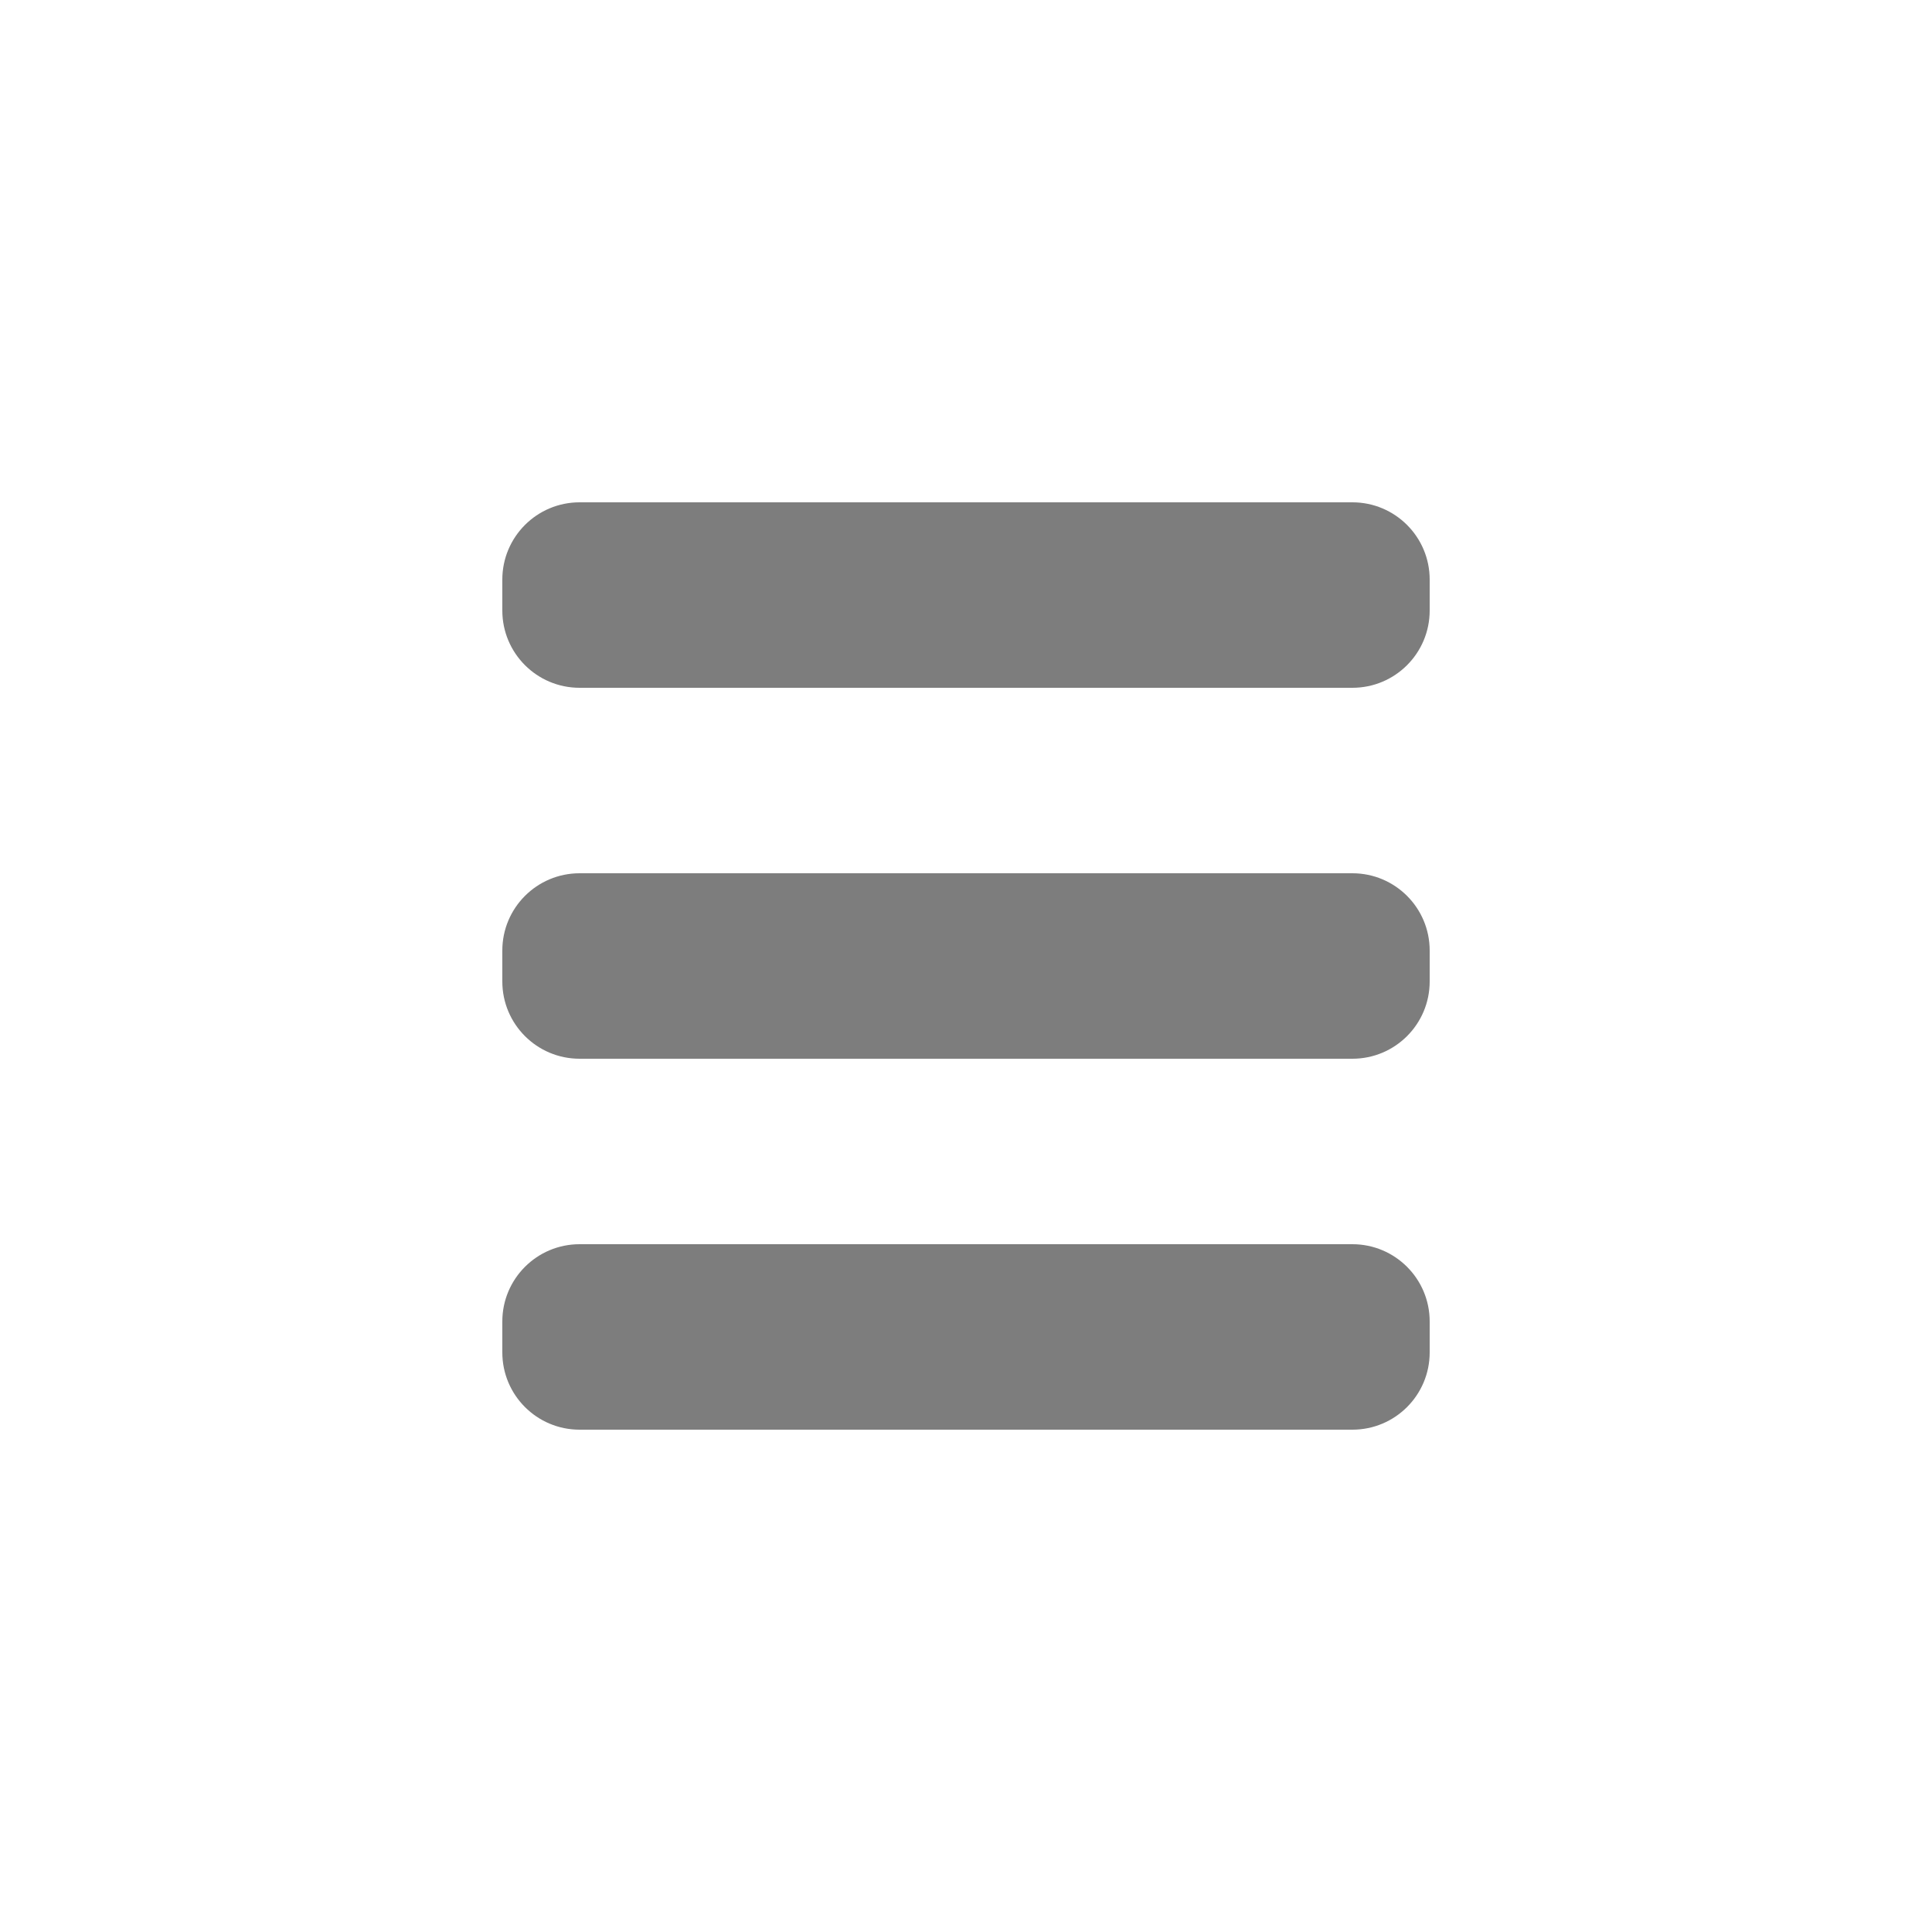
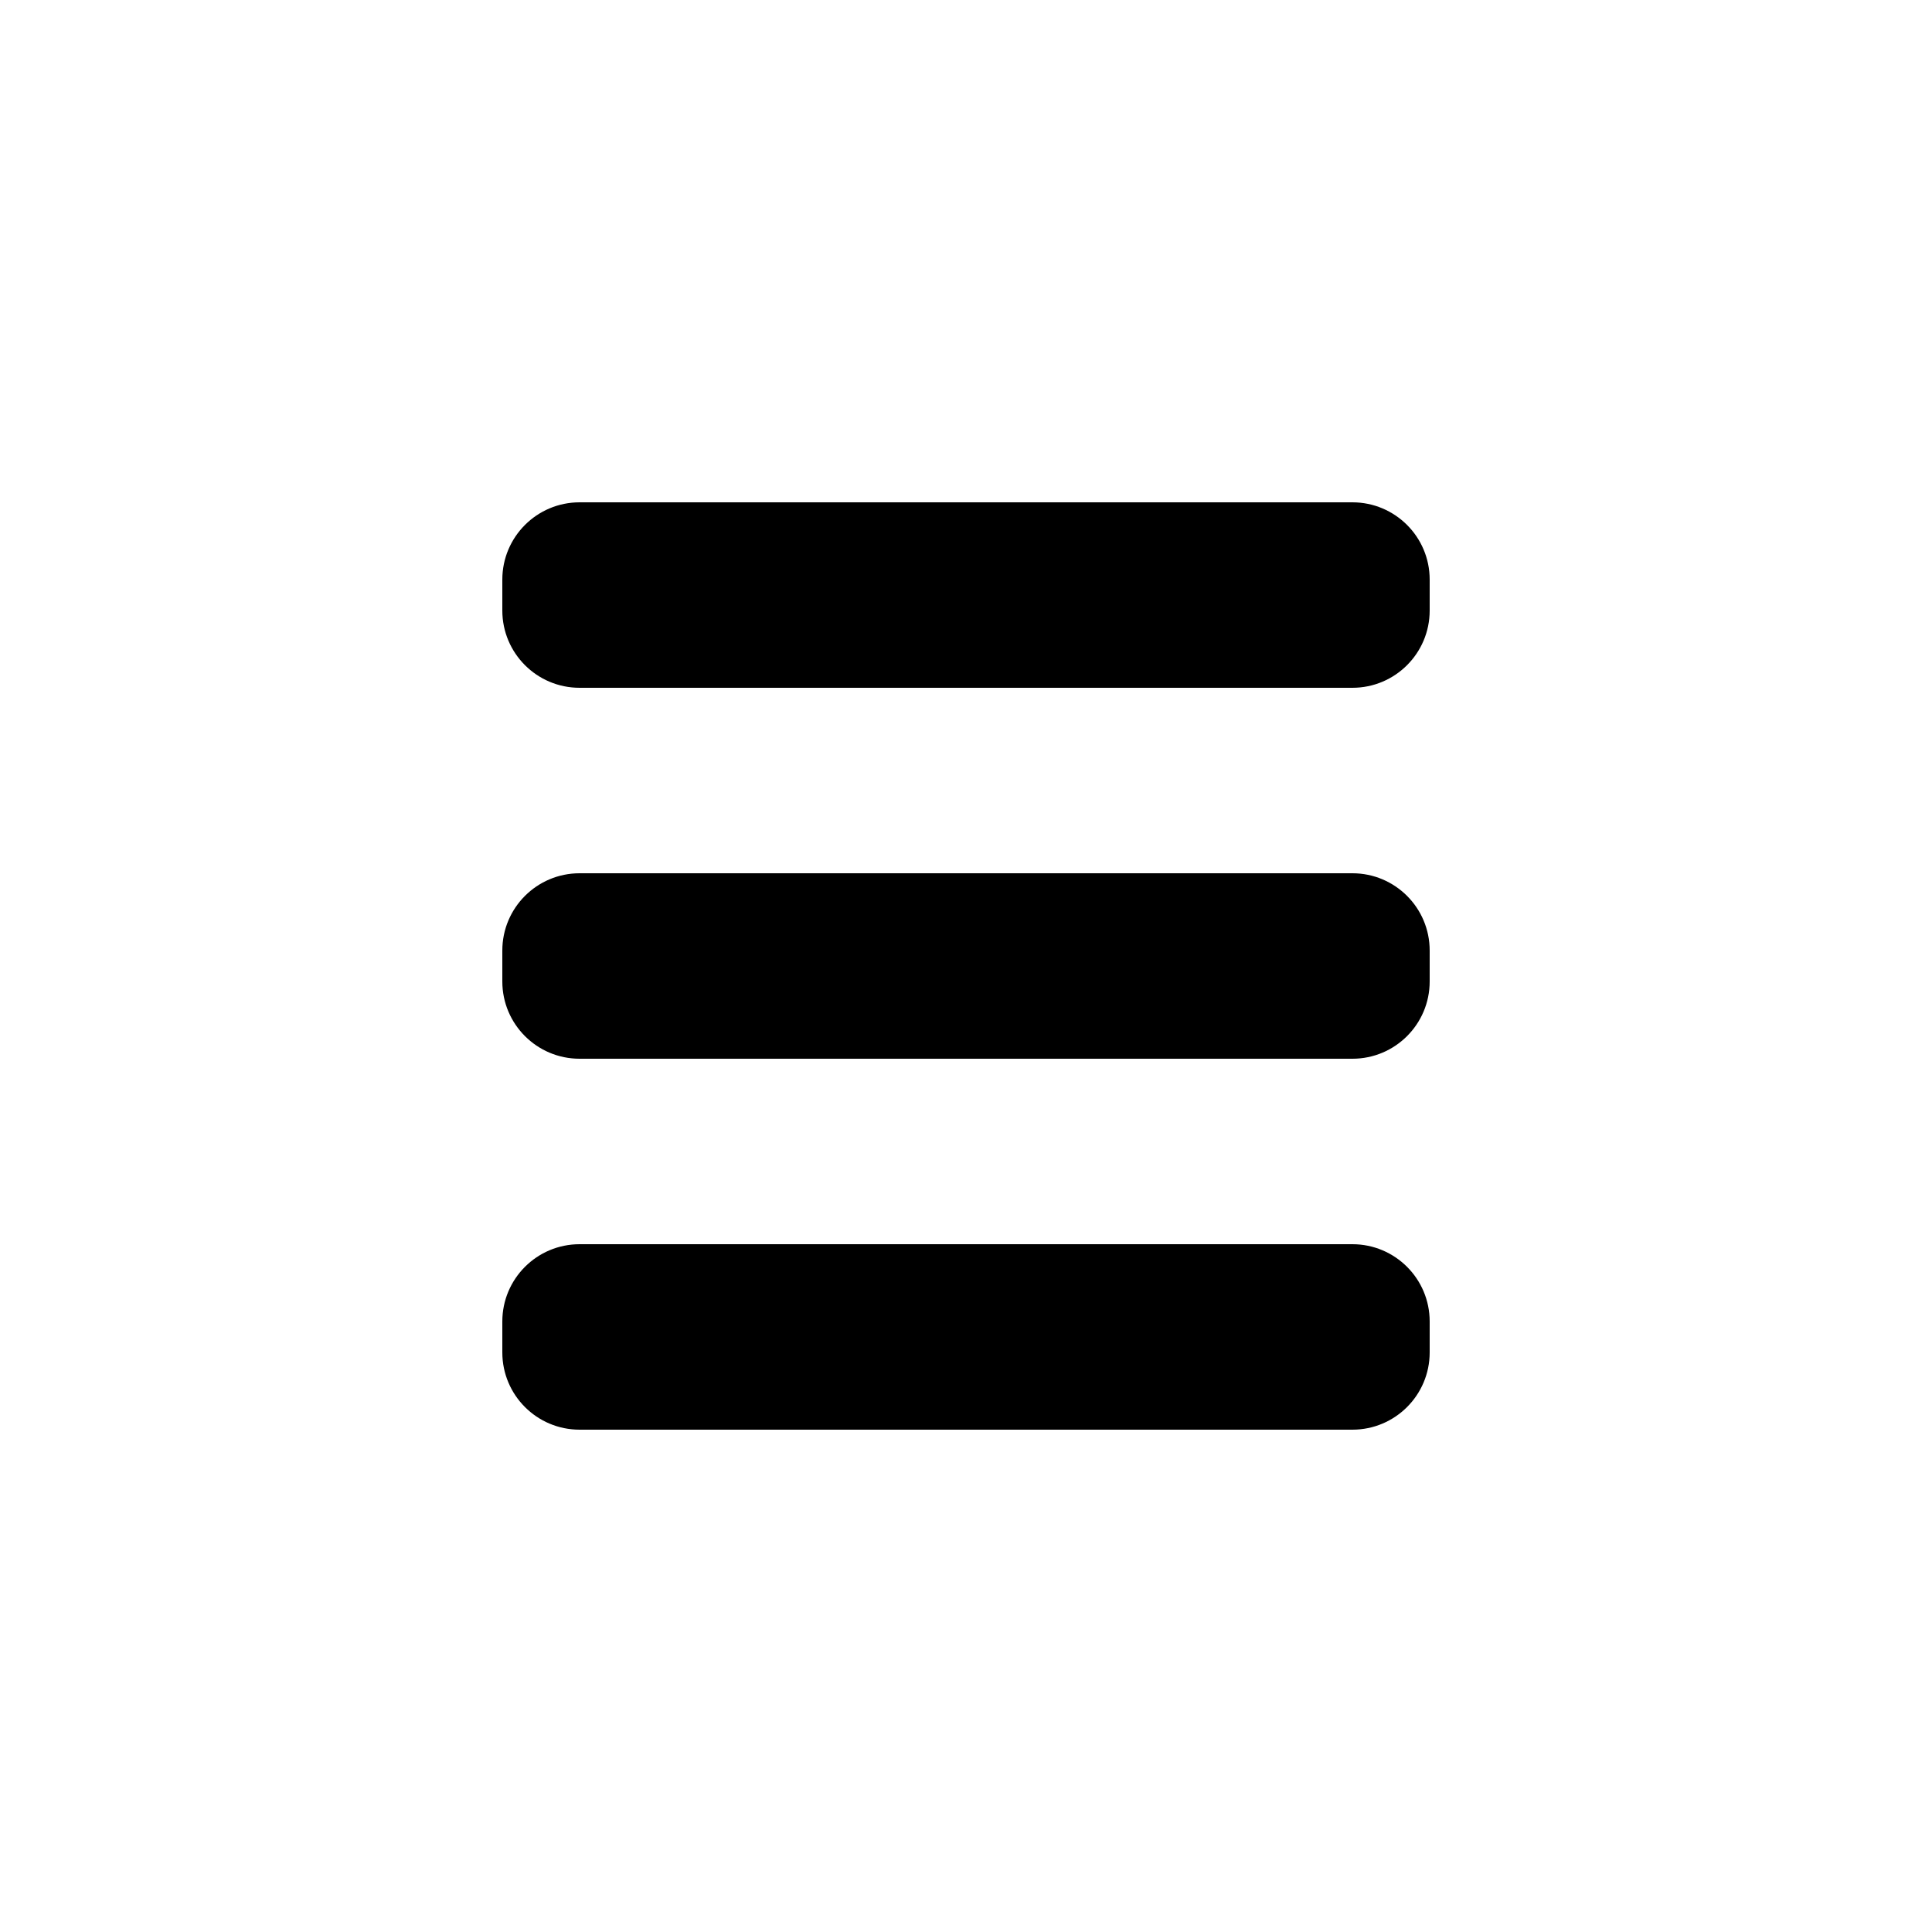
<svg xmlns="http://www.w3.org/2000/svg" width="50" height="50" viewBox="0 0 50 50" fill="none">
-   <path d="M35 13H15C13.895 13 13 13.895 13 15V15.8C13 16.905 13.895 17.8 15 17.8H35C36.105 17.8 37 16.905 37 15.8V15C37 13.895 36.105 13 35 13Z" fill="#7D7D7D" />
-   <path d="M35 22.6H15C13.895 22.6 13 23.495 13 24.6V25.4C13 26.505 13.895 27.4 15 27.4H35C36.105 27.4 37 26.505 37 25.4V24.6C37 23.495 36.105 22.6 35 22.6Z" fill="#7D7D7D" />
-   <path d="M35 32.2H15C13.895 32.2 13 33.095 13 34.2V35C13 36.105 13.895 37 15 37H35C36.105 37 37 36.105 37 35V34.2C37 33.095 36.105 32.2 35 32.2Z" fill="#7D7D7D" />
+   <path d="M35 13H15C13.895 13 13 13.895 13 15V15.8C13 16.905 13.895 17.8 15 17.8H35C36.105 17.8 37 16.905 37 15.8V15C37 13.895 36.105 13 35 13Z" fill="black" />
+   <path d="M35 22.6H15C13.895 22.6 13 23.495 13 24.6V25.4C13 26.505 13.895 27.4 15 27.4H35C36.105 27.4 37 26.505 37 25.4V24.6C37 23.495 36.105 22.6 35 22.6Z" fill="black" />
+   <path d="M35 32.2H15C13.895 32.2 13 33.095 13 34.2V35C13 36.105 13.895 37 15 37H35C36.105 37 37 36.105 37 35V34.2C37 33.095 36.105 32.2 35 32.2Z" fill="black" />
</svg>
